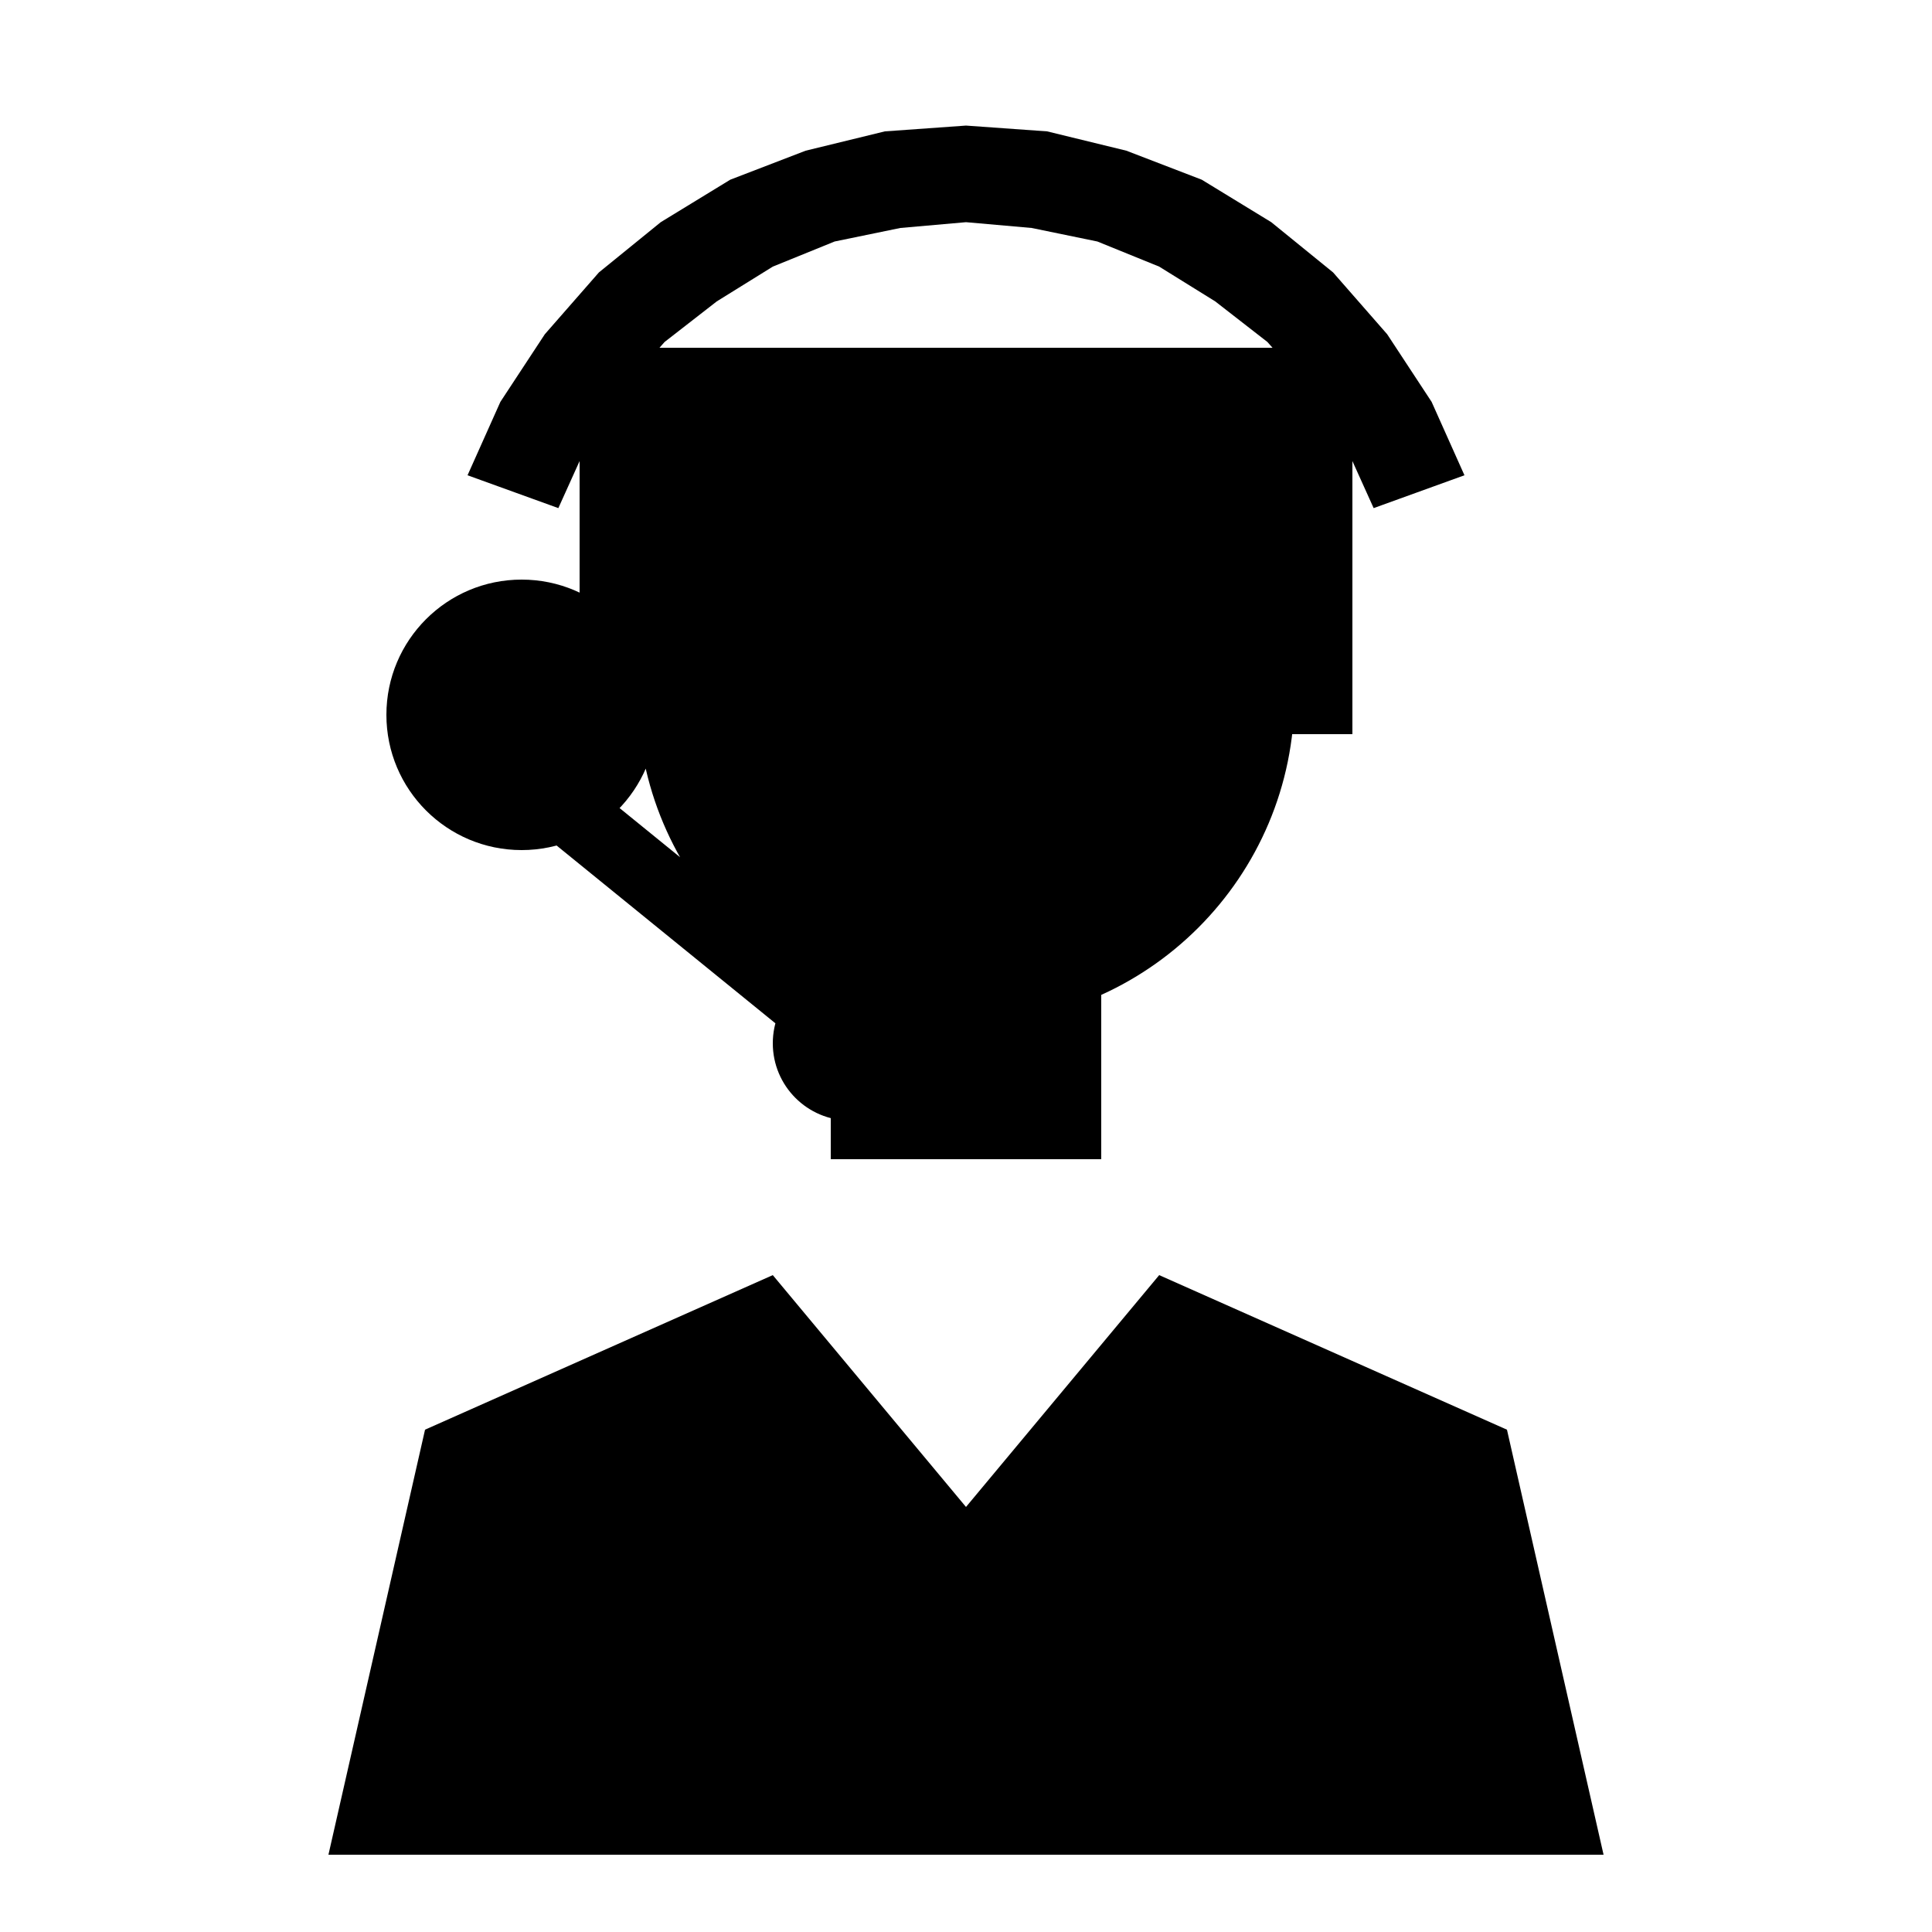
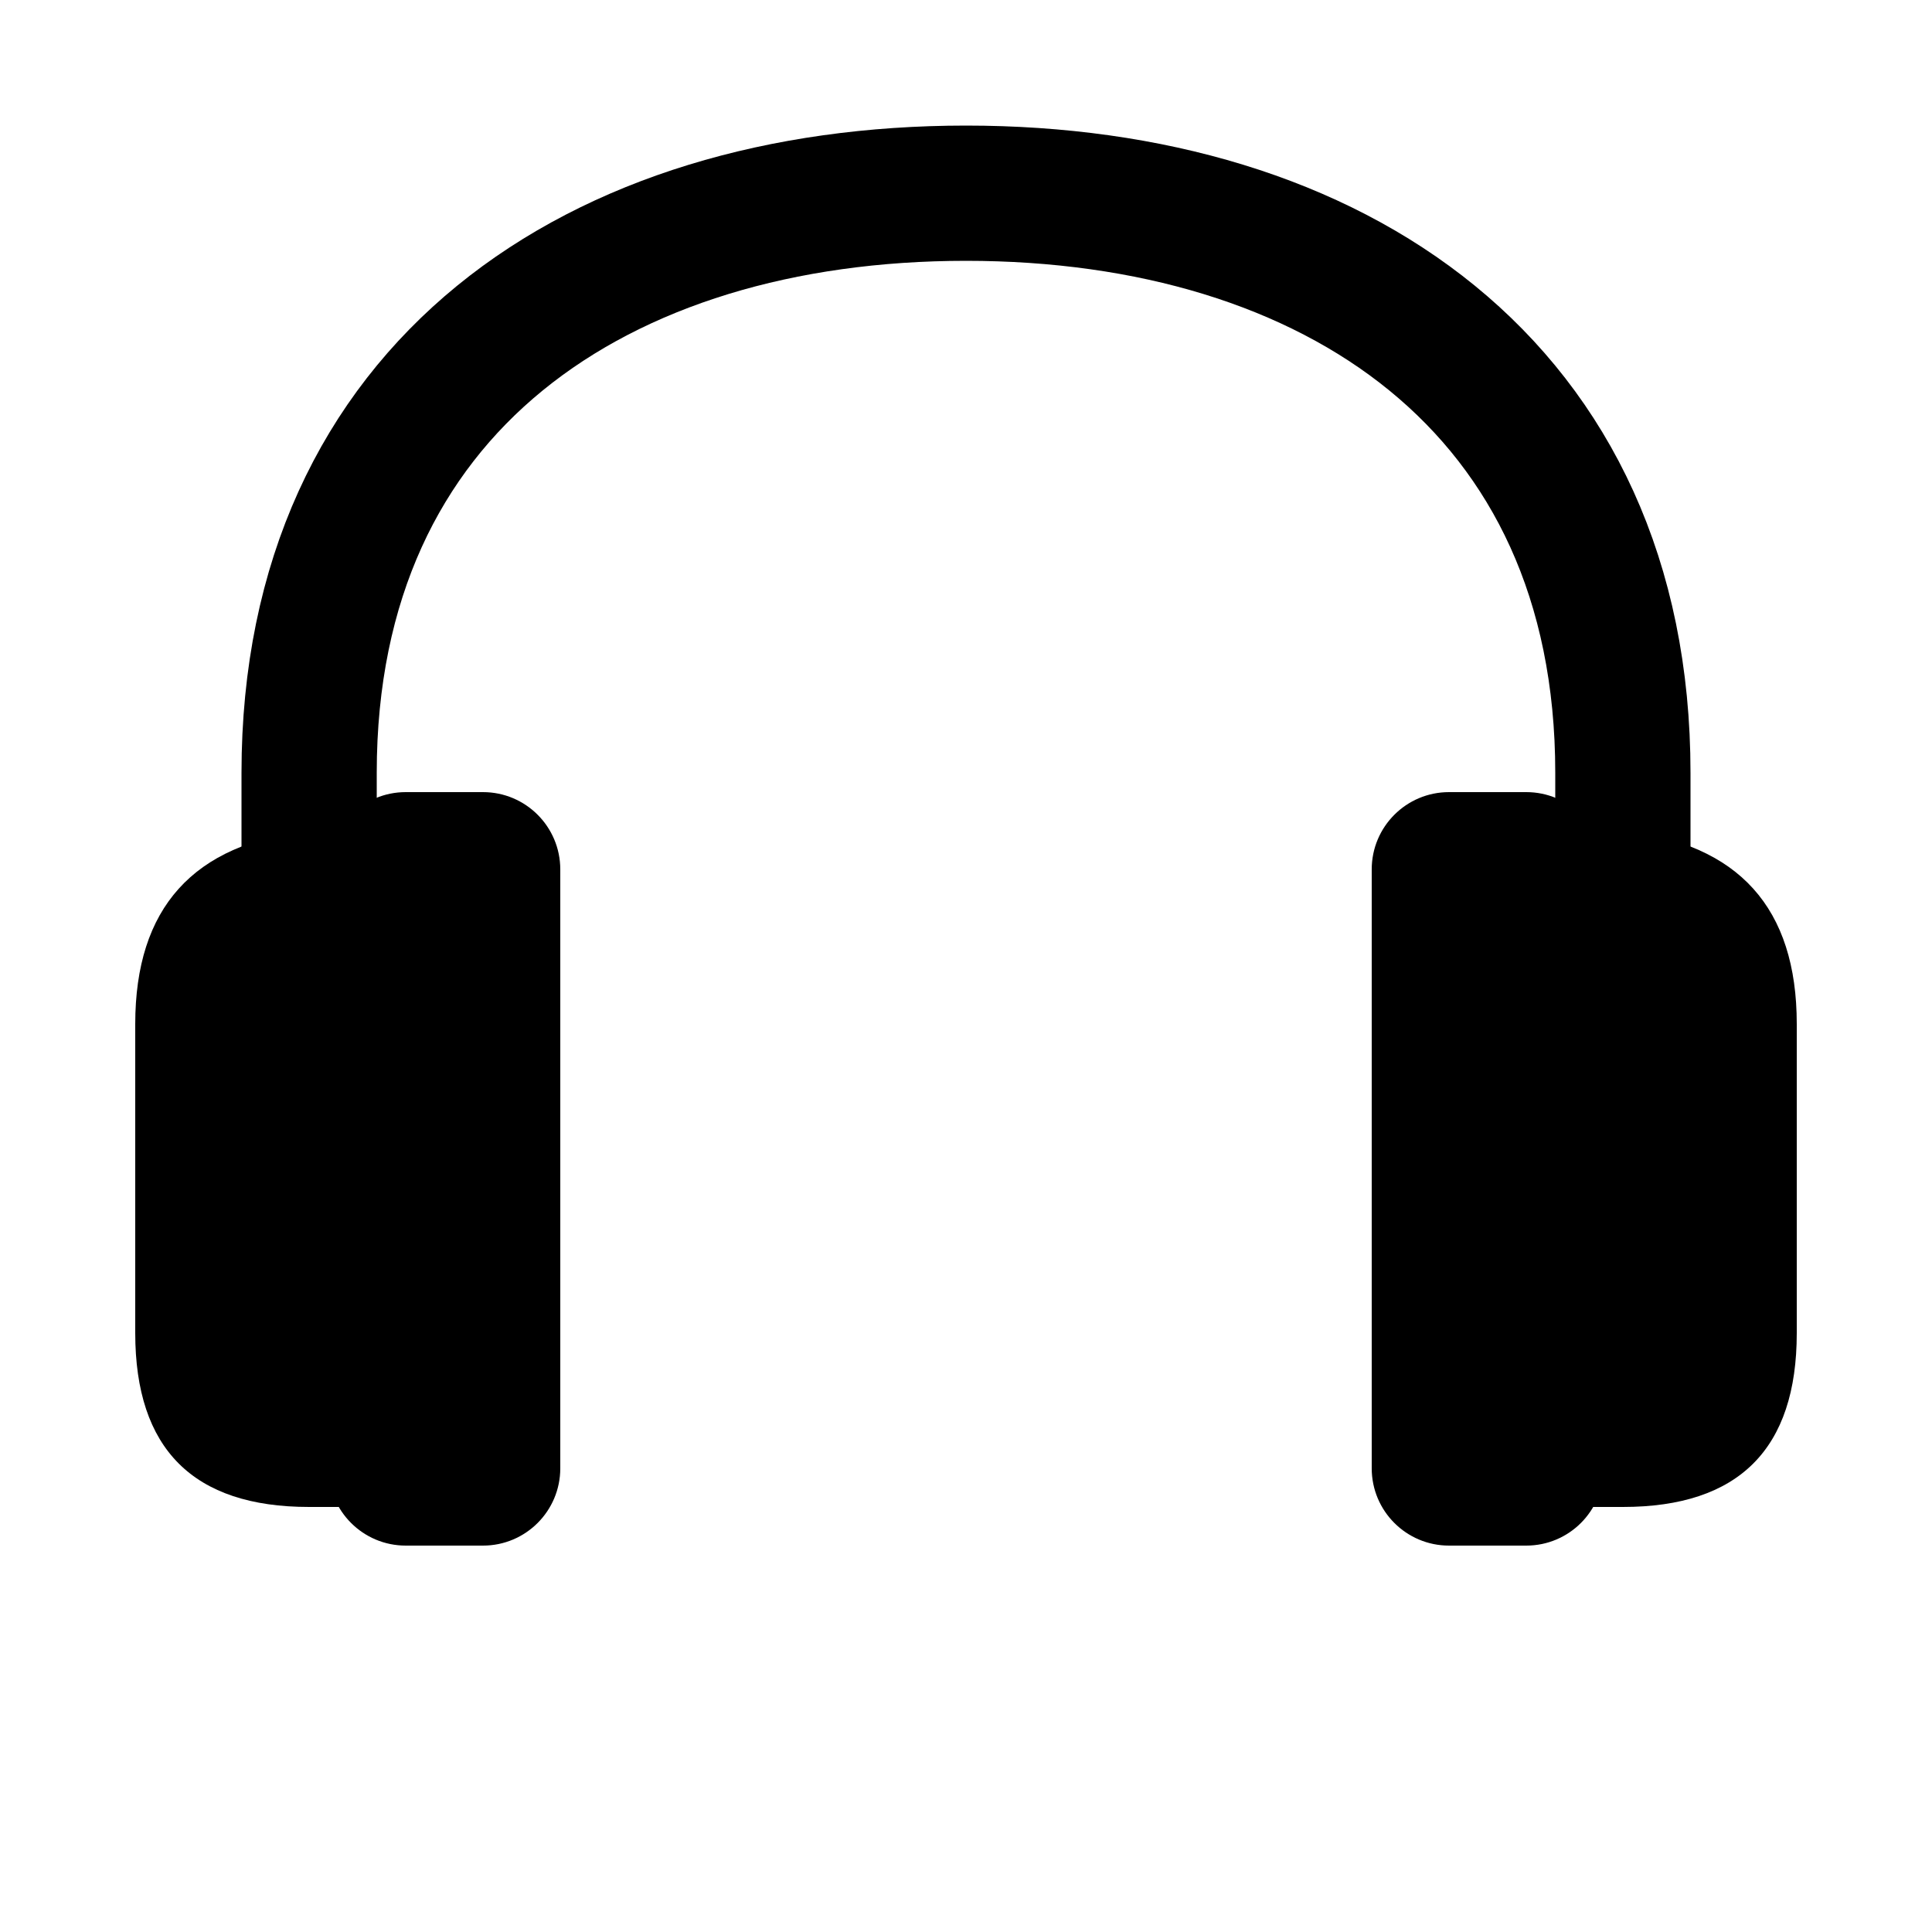
<svg xmlns="http://www.w3.org/2000/svg" viewBox="0 0 100 100" fill="currentColor">
-   <path d="M17 96L22 74L40 66L50 78L60 66L78 74L83 96ZM57 46L57 60L43 60L43 46ZM33 36A17 17 0 1 1 67 36A17 17 0 1 1 33 36ZM30 38L30 18L70 18L70 38ZM24.2 24.6L25.9 20.8L28.2 17.3L31 14.1L34.2 11.5L37.8 9.3L41.7 7.8L45.8 6.8L50 6.5L54.2 6.8L58.3 7.8L62.2 9.3L65.8 11.5L69 14.1L71.8 17.3L74.1 20.8L75.8 24.6L71.1 26.3L69.7 23.2L67.9 20.3L65.6 17.7L62.9 15.6L60 13.8L56.8 12.5L53.4 11.8L50 11.5L46.6 11.8L43.2 12.5L40 13.8L37.1 15.6L34.4 17.7L32.1 20.3L30.3 23.2L28.9 26.3ZM20 37A7 7 0 1 1 34 37A7 7 0 1 1 20 37ZM28.1 38.6L44.1 51.6L41.9 54.4L25.9 41.4ZM40 54A4 4 0 1 1 48 54A4 4 0 1 1 40 54Z" />
+   <path fill="none" stroke="currentColor" stroke-width="7" stroke-linecap="round" stroke-linejoin="round" d="M16 51L16 40C16 20 31 10 50 10C69 10 84 20 84 40L84 51" />
+   <path d="M16 43L23 43L23 78L16 78C10 78 7 75 7 69L7 53C7 47 10 43.667 16 43ZM77 43L84 43C90 43.667 93 47 93 53L93 69C93 75 90 78 84 78L77 78Z" />
+   <path d="M21 41L25 41A4 4 0 0 1 29 45L29 76A4 4 0 0 1 25 80L21 80A4 4 0 0 1 17 76L17 45A4 4 0 0 1 21 41Z" />
+   <path d="M75 41L79 41A4 4 0 0 1 83 45L83 76A4 4 0 0 1 79 80L75 80A4 4 0 0 1 71 76L71 45A4 4 0 0 1 75 41Z" />
</svg>
